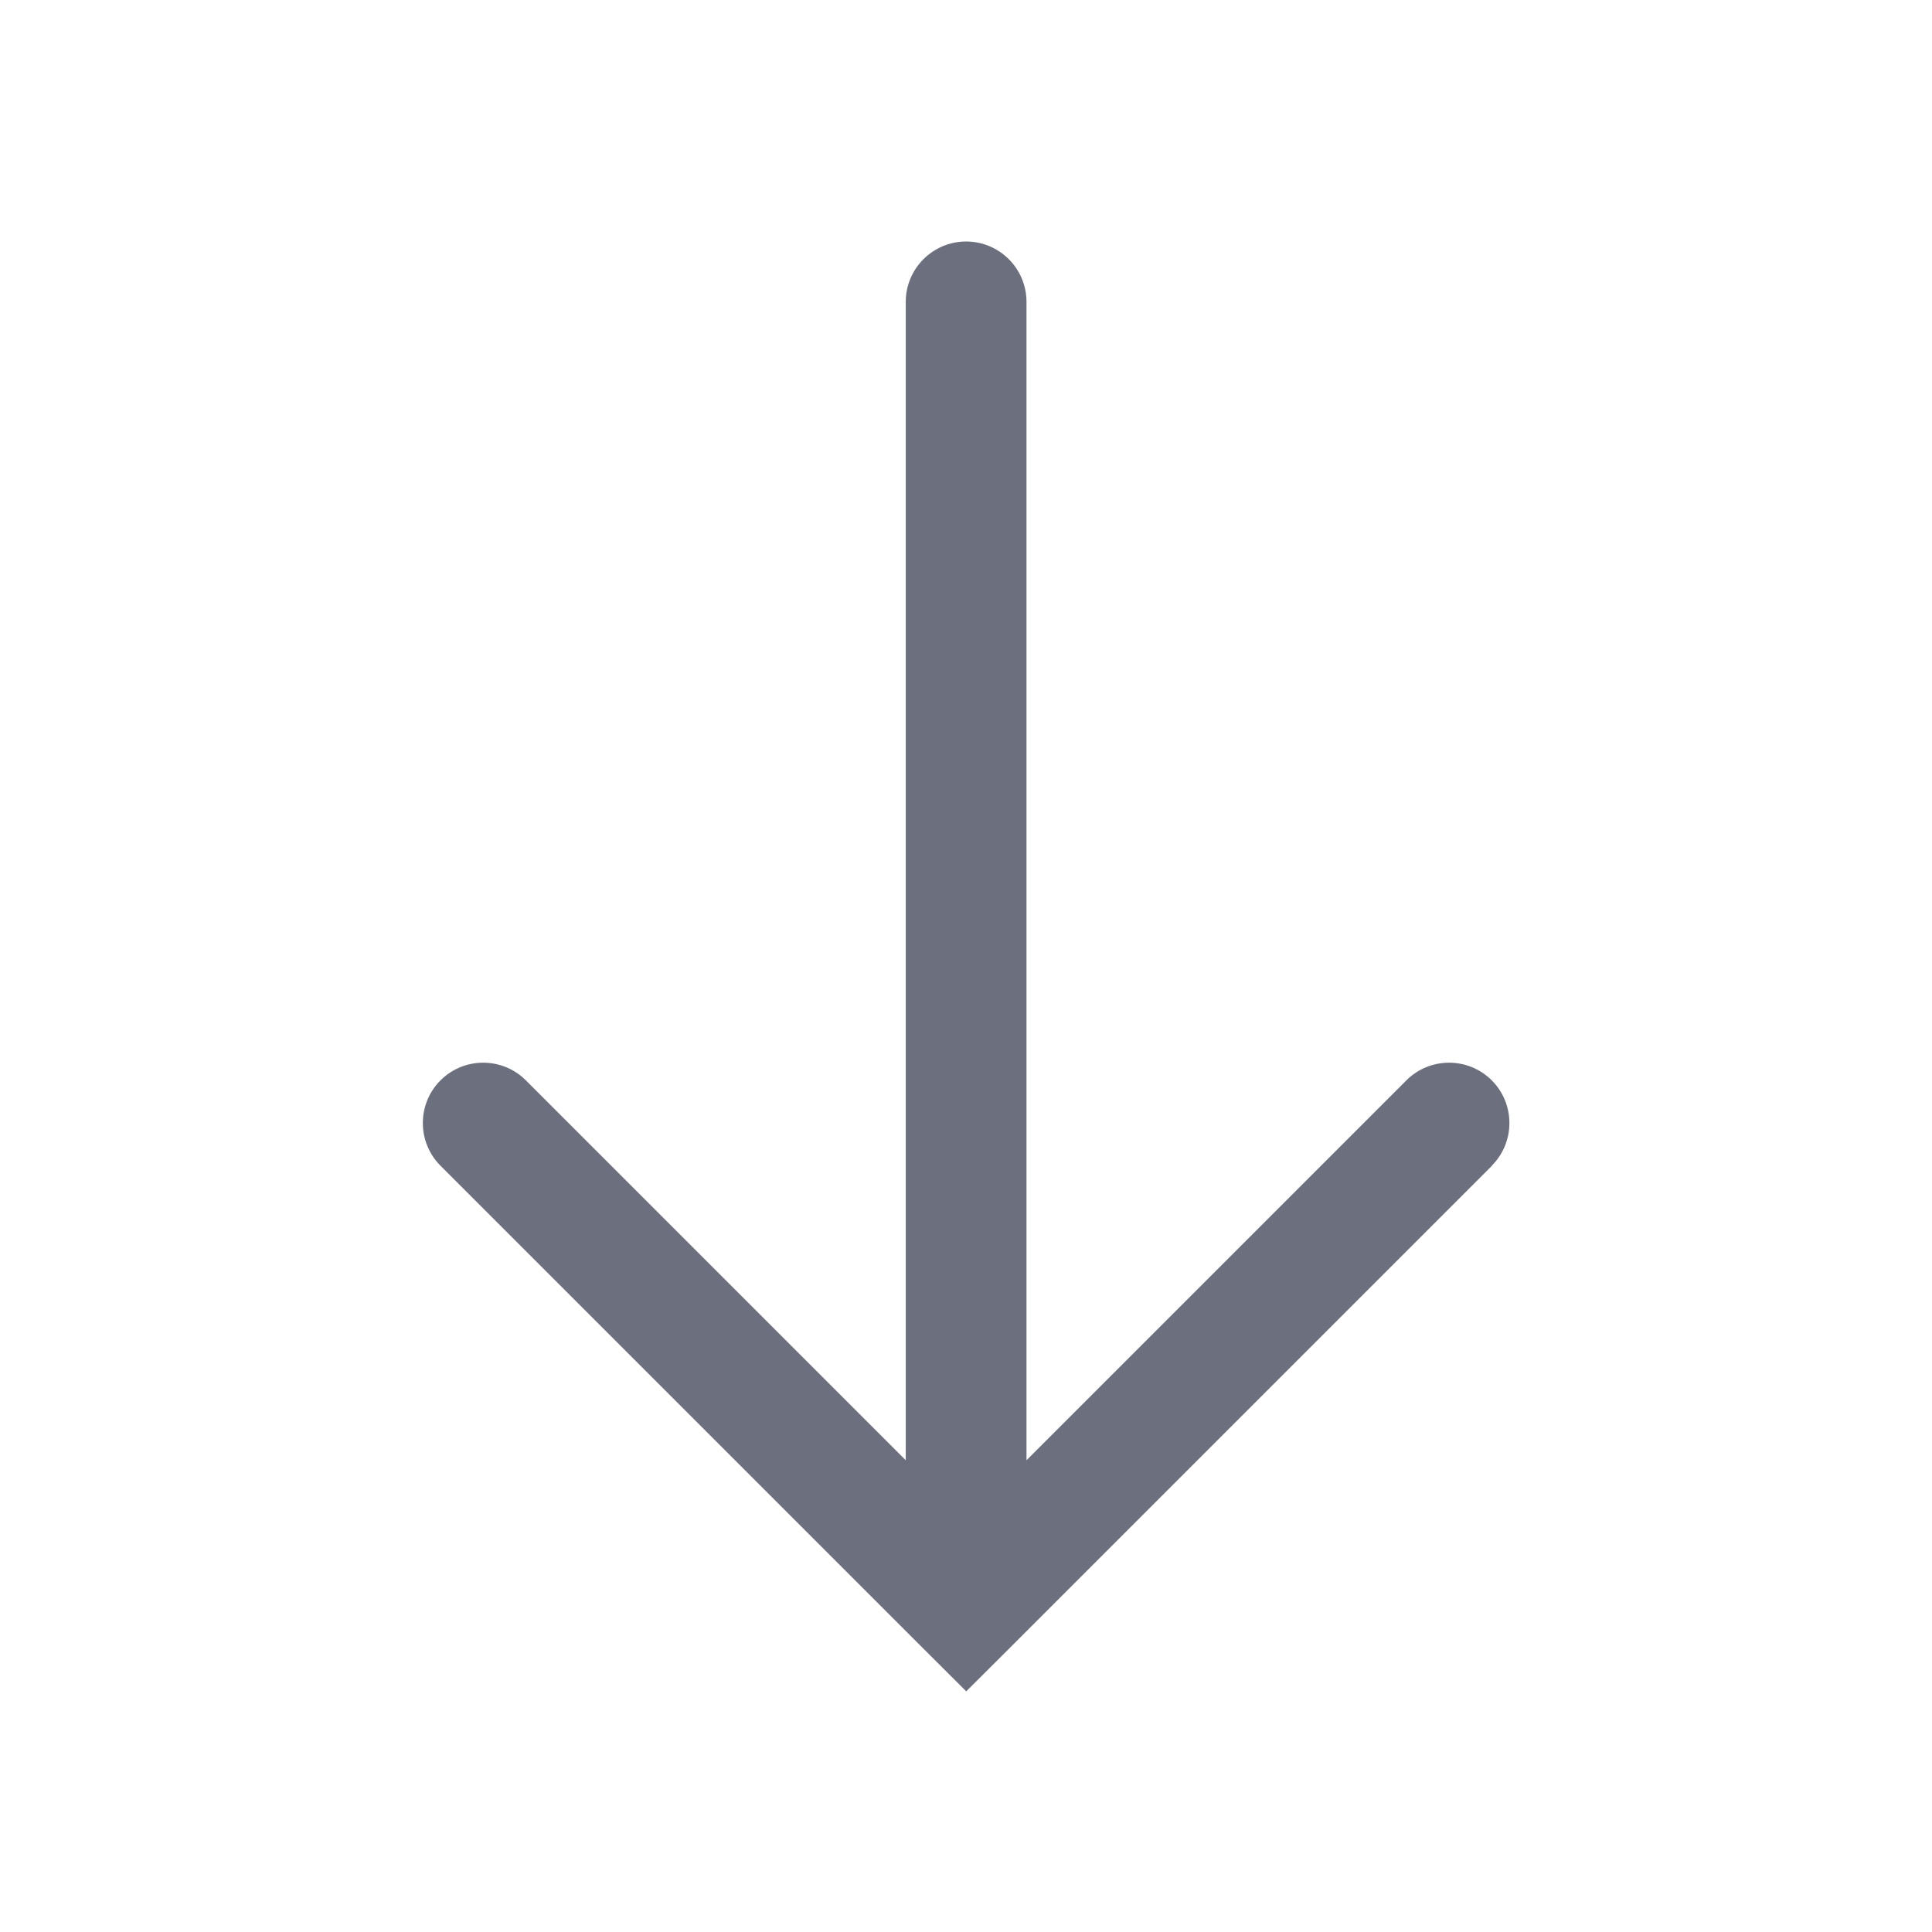
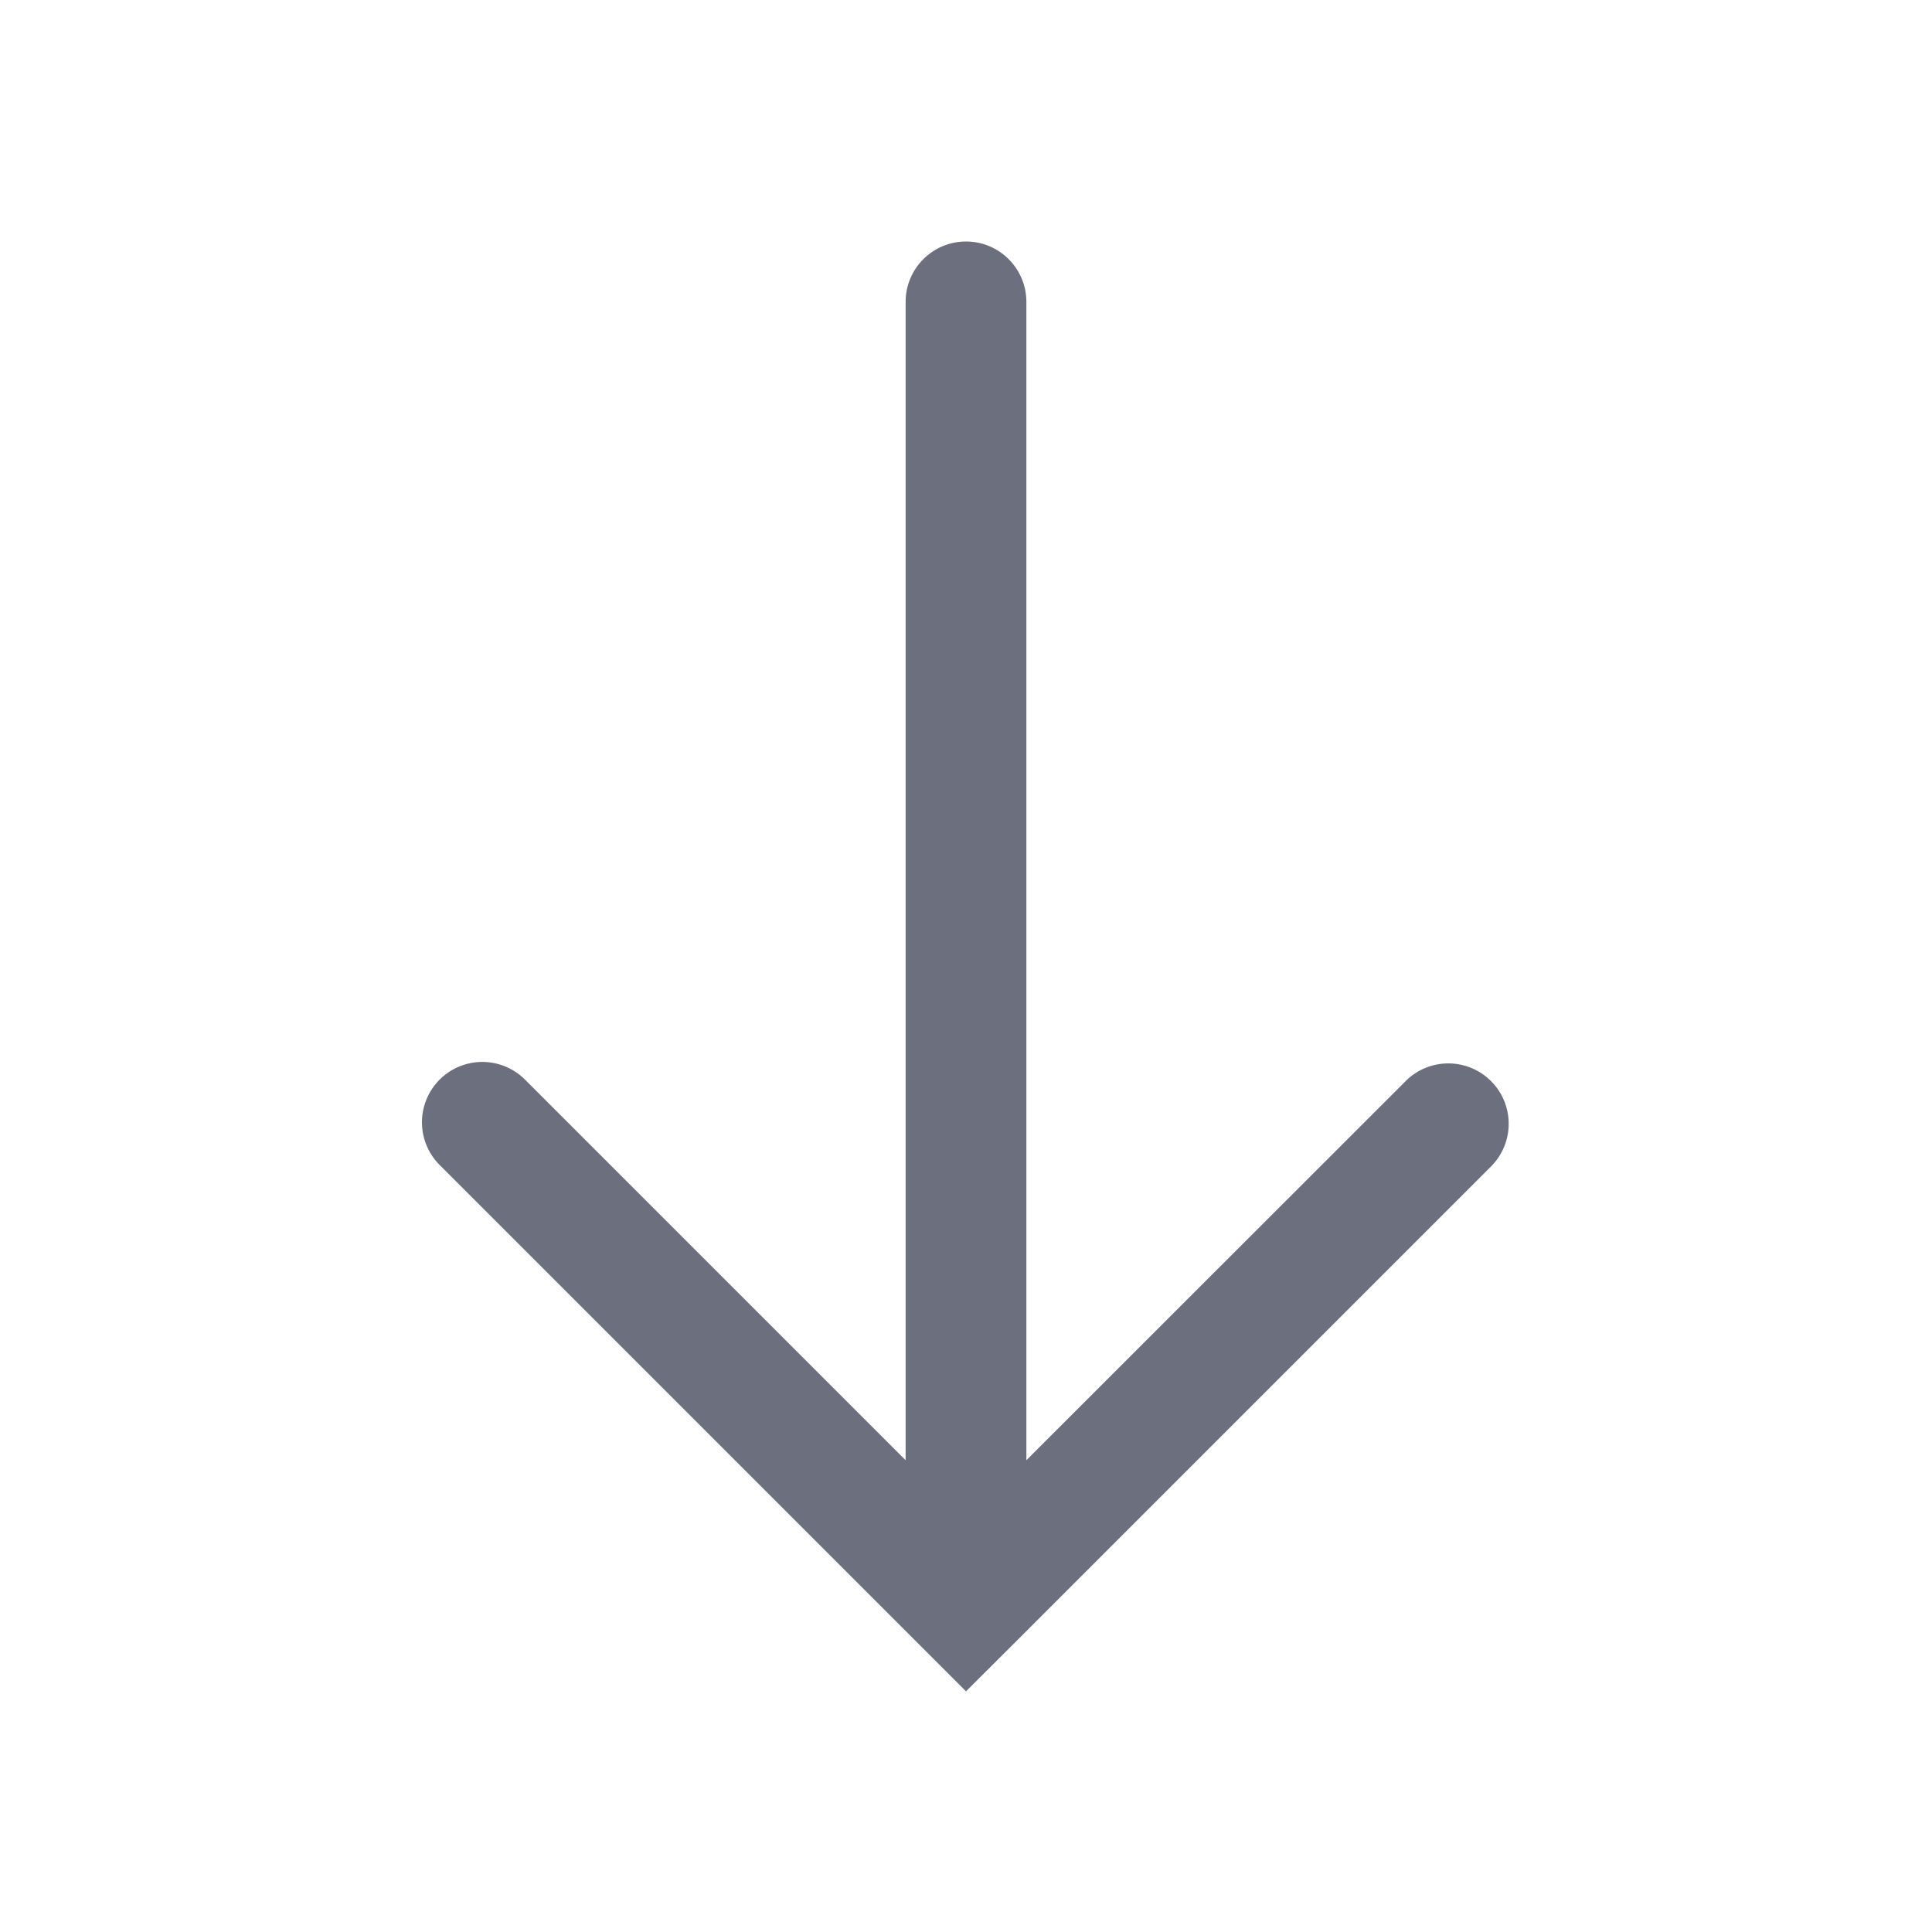
- <svg xmlns="http://www.w3.org/2000/svg" width="16" height="16" fill="none" version="1.1" viewBox="0 0 16 16">
-   <path d="m12.354 9.654c0.195-0.195 0.195-0.512 0-0.707-0.195-0.195-0.512-0.195-0.707 0l-3.146 3.146v-9.593c0-0.276-0.224-0.5-0.5-0.5s-0.5 0.224-0.5 0.5v9.593l-3.146-3.146c-0.195-0.195-0.512-0.195-0.707 0-0.195 0.195-0.195 0.512 0 0.707l4 4 0.354 0.353 0.354-0.353 4-4z" clip-rule="evenodd" fill="#6C707E" fill-rule="evenodd" />
+ <svg xmlns="http://www.w3.org/2000/svg" width="16" height="16" fill="none">
+   <path d="M12.354 9.654a.5.5 0 0 0-.707-.707L8.5 12.093V2.5a.5.5 0 0 0-1 0v9.593L4.354 8.947a.5.5 0 1 0-.707.707l4 4 .353.353.354-.353 4-4z" clip-rule="evenodd" fill="#6C707E" fill-rule="evenodd" />
</svg>
